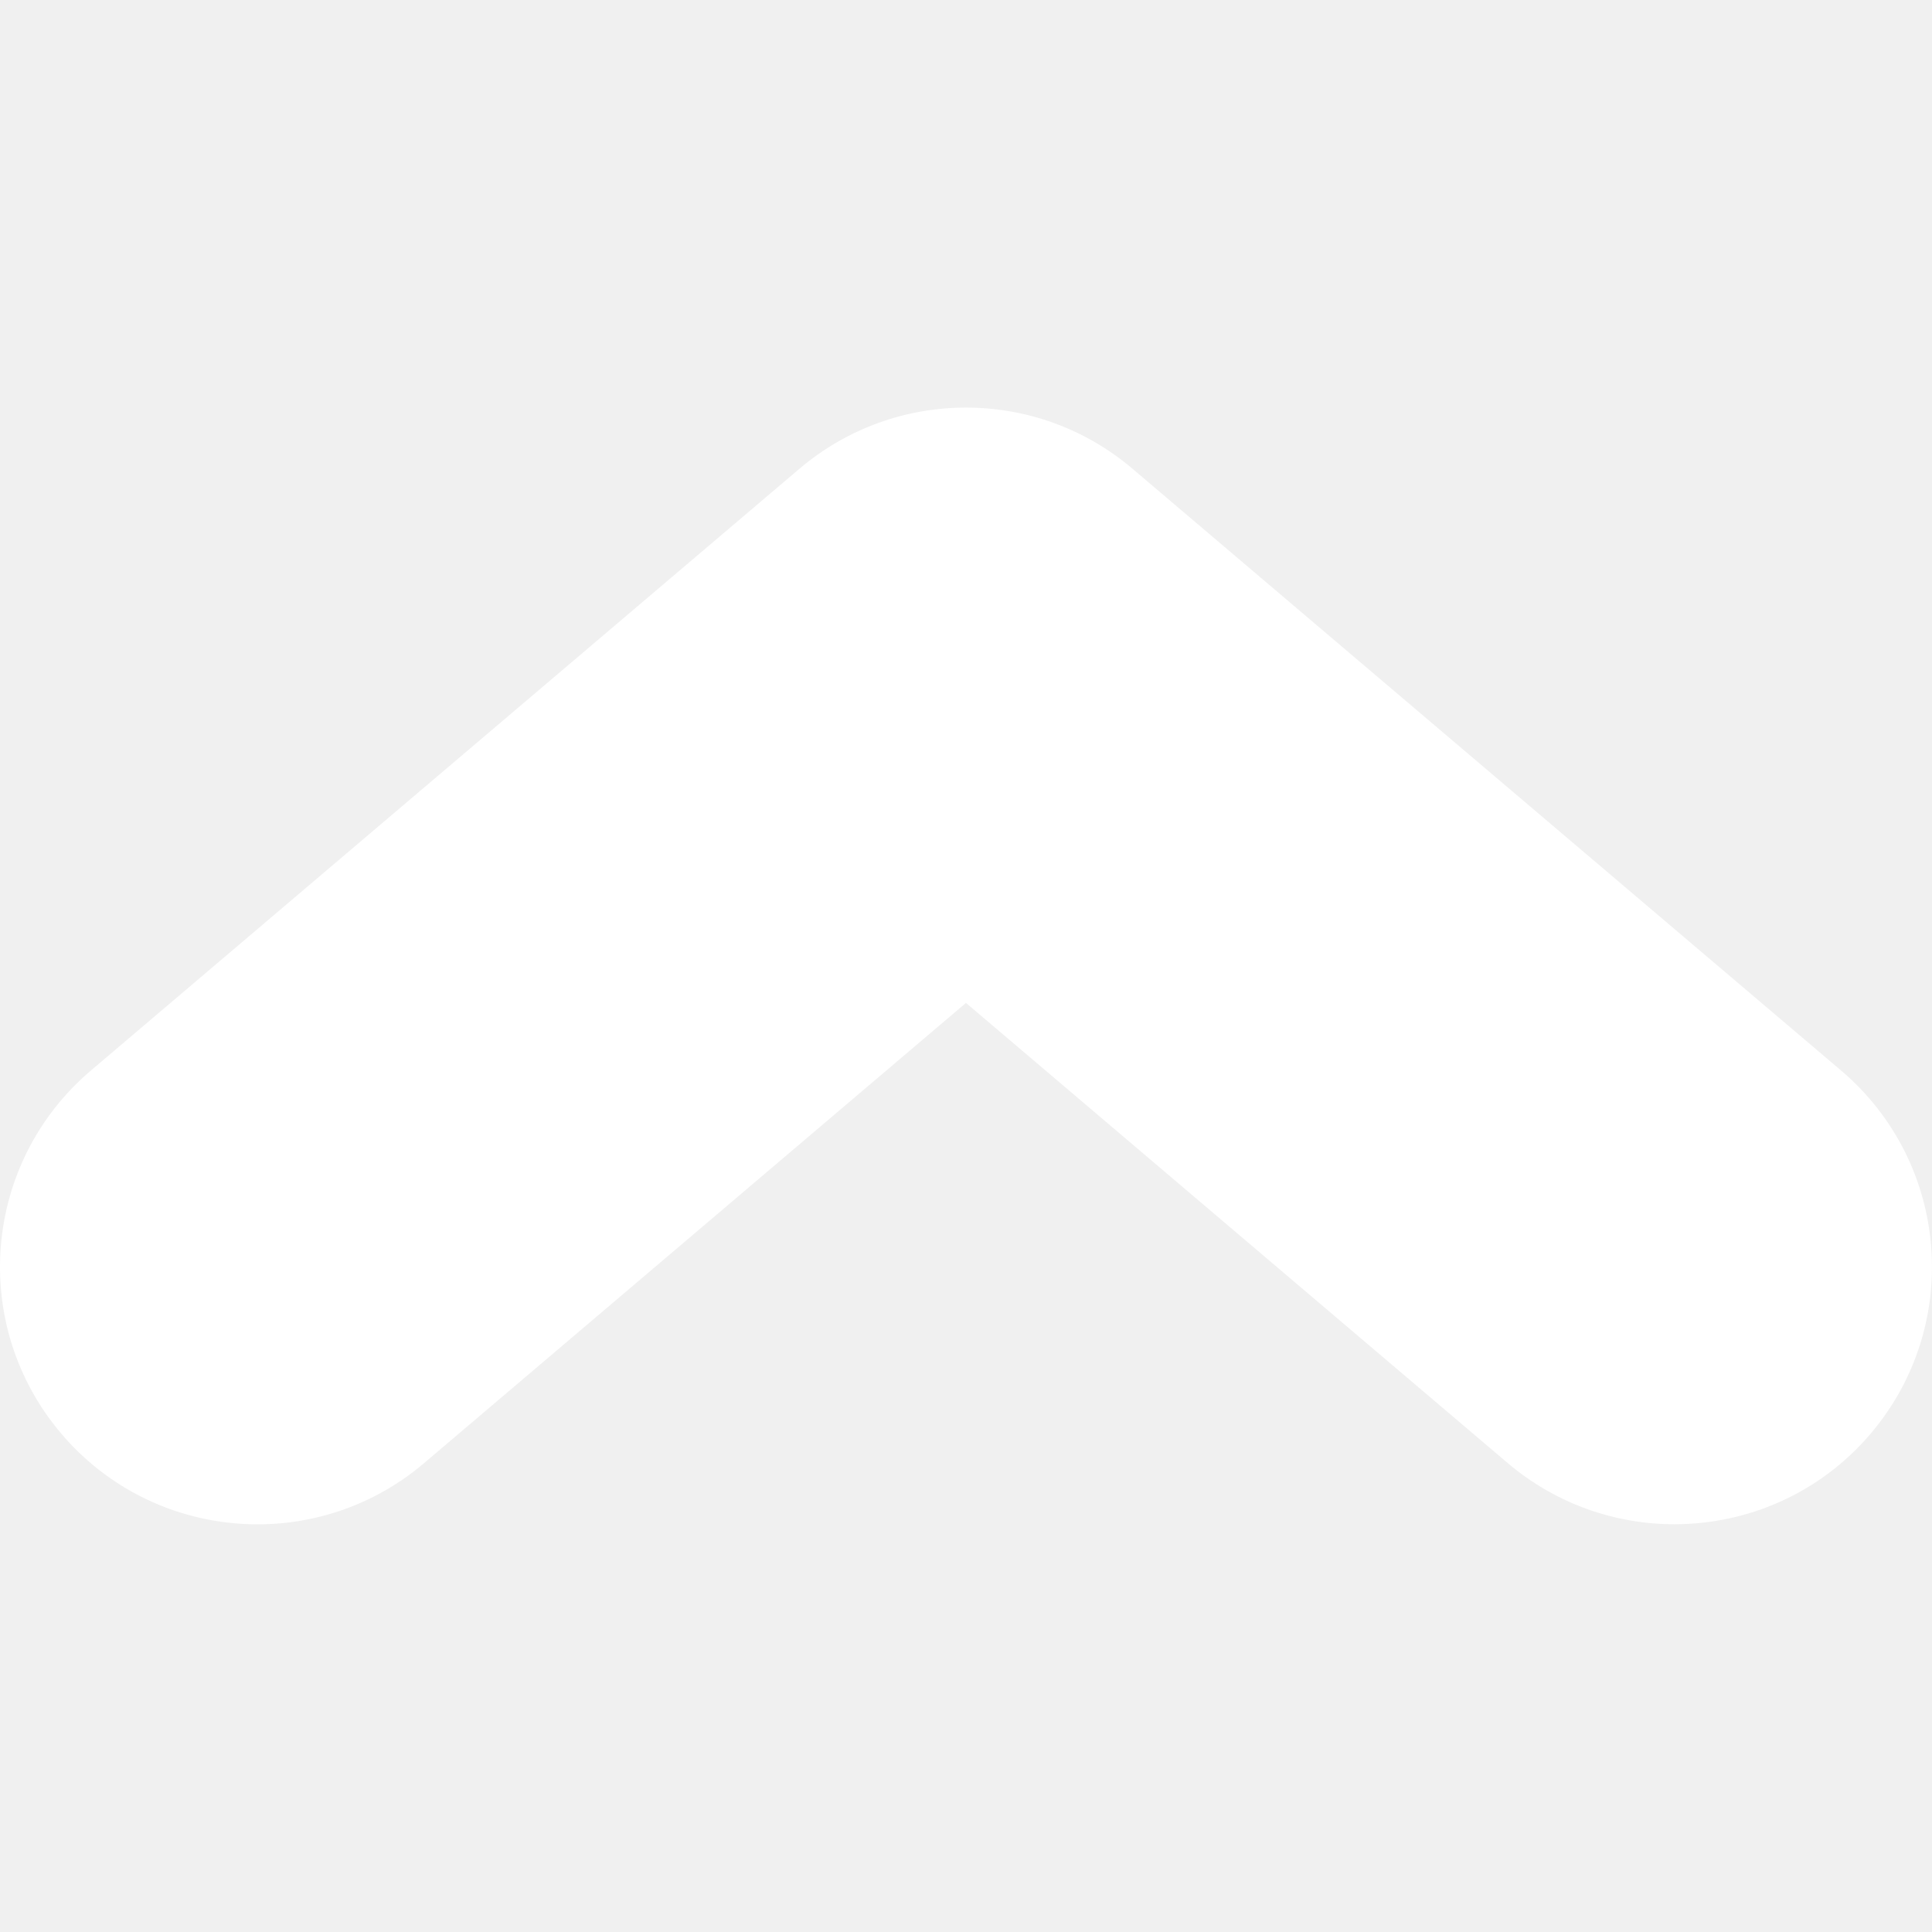
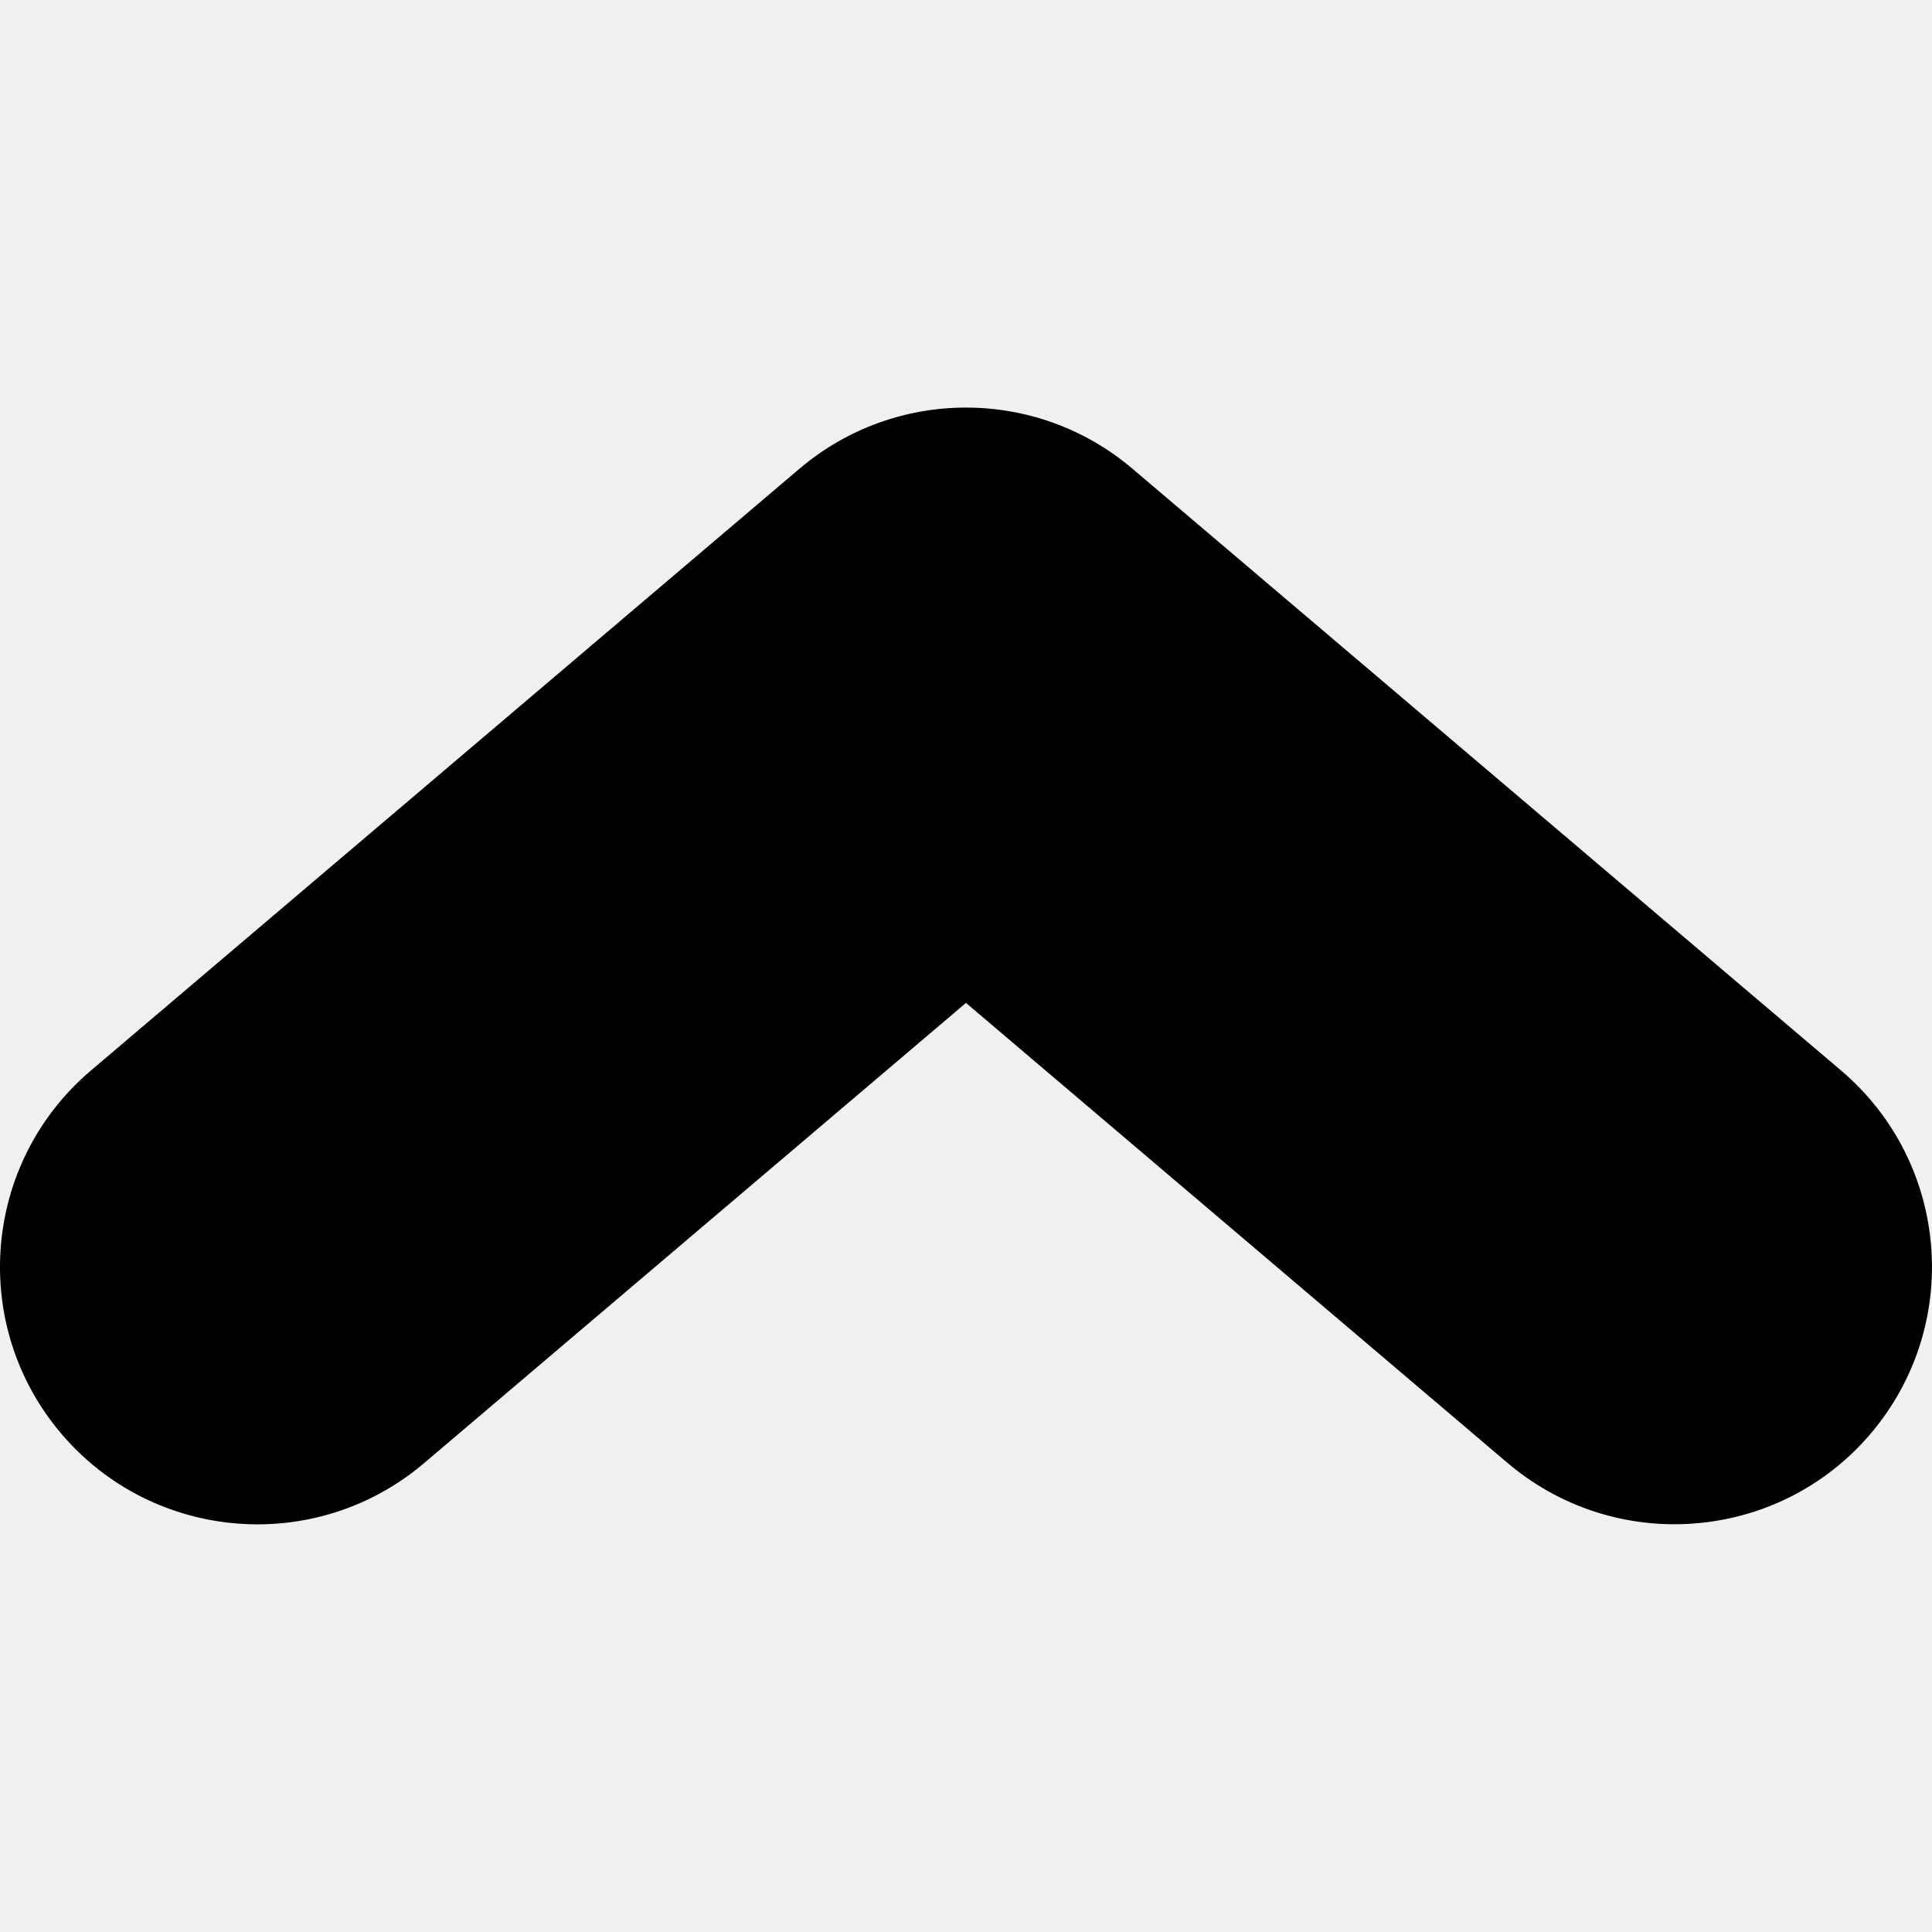
- <svg xmlns="http://www.w3.org/2000/svg" version="1.1" id="Capa_1" x="0px" y="0px" width="30.021px" height="30.021px" viewBox="0 0 30.021 30.021" style="enable-background:new 0 0 30.021 30.021;" xml:space="preserve" fill="white">
+ <svg xmlns="http://www.w3.org/2000/svg" version="1.1" id="Capa_1" x="0px" y="0px" width="30.021px" height="30.021px" viewBox="0 0 30.021 30.021" style="enable-background:new 0 0 30.021 30.021;" xml:space="preserve" fill="black">
  <g>
    <path d="M29.069,22.276c-0.791,0.932-1.917,1.409-3.052,1.409c-0.913,0-1.834-0.312-2.587-0.949l-8.42-7.152l-8.42,7.151   c-1.683,1.43-4.208,1.225-5.639-0.459c-1.43-1.686-1.224-4.208,0.46-5.64l11.01-9.351c1.493-1.269,3.686-1.269,5.178,0   l11.011,9.351C30.294,18.068,30.499,20.591,29.069,22.276z" />
  </g>
  <g>
</g>
  <g>
</g>
  <g>
</g>
  <g>
</g>
  <g>
</g>
  <g>
</g>
  <g>
</g>
  <g>
</g>
  <g>
</g>
  <g>
</g>
  <g>
</g>
  <g>
</g>
  <g>
</g>
  <g>
</g>
  <g>
</g>
</svg>
